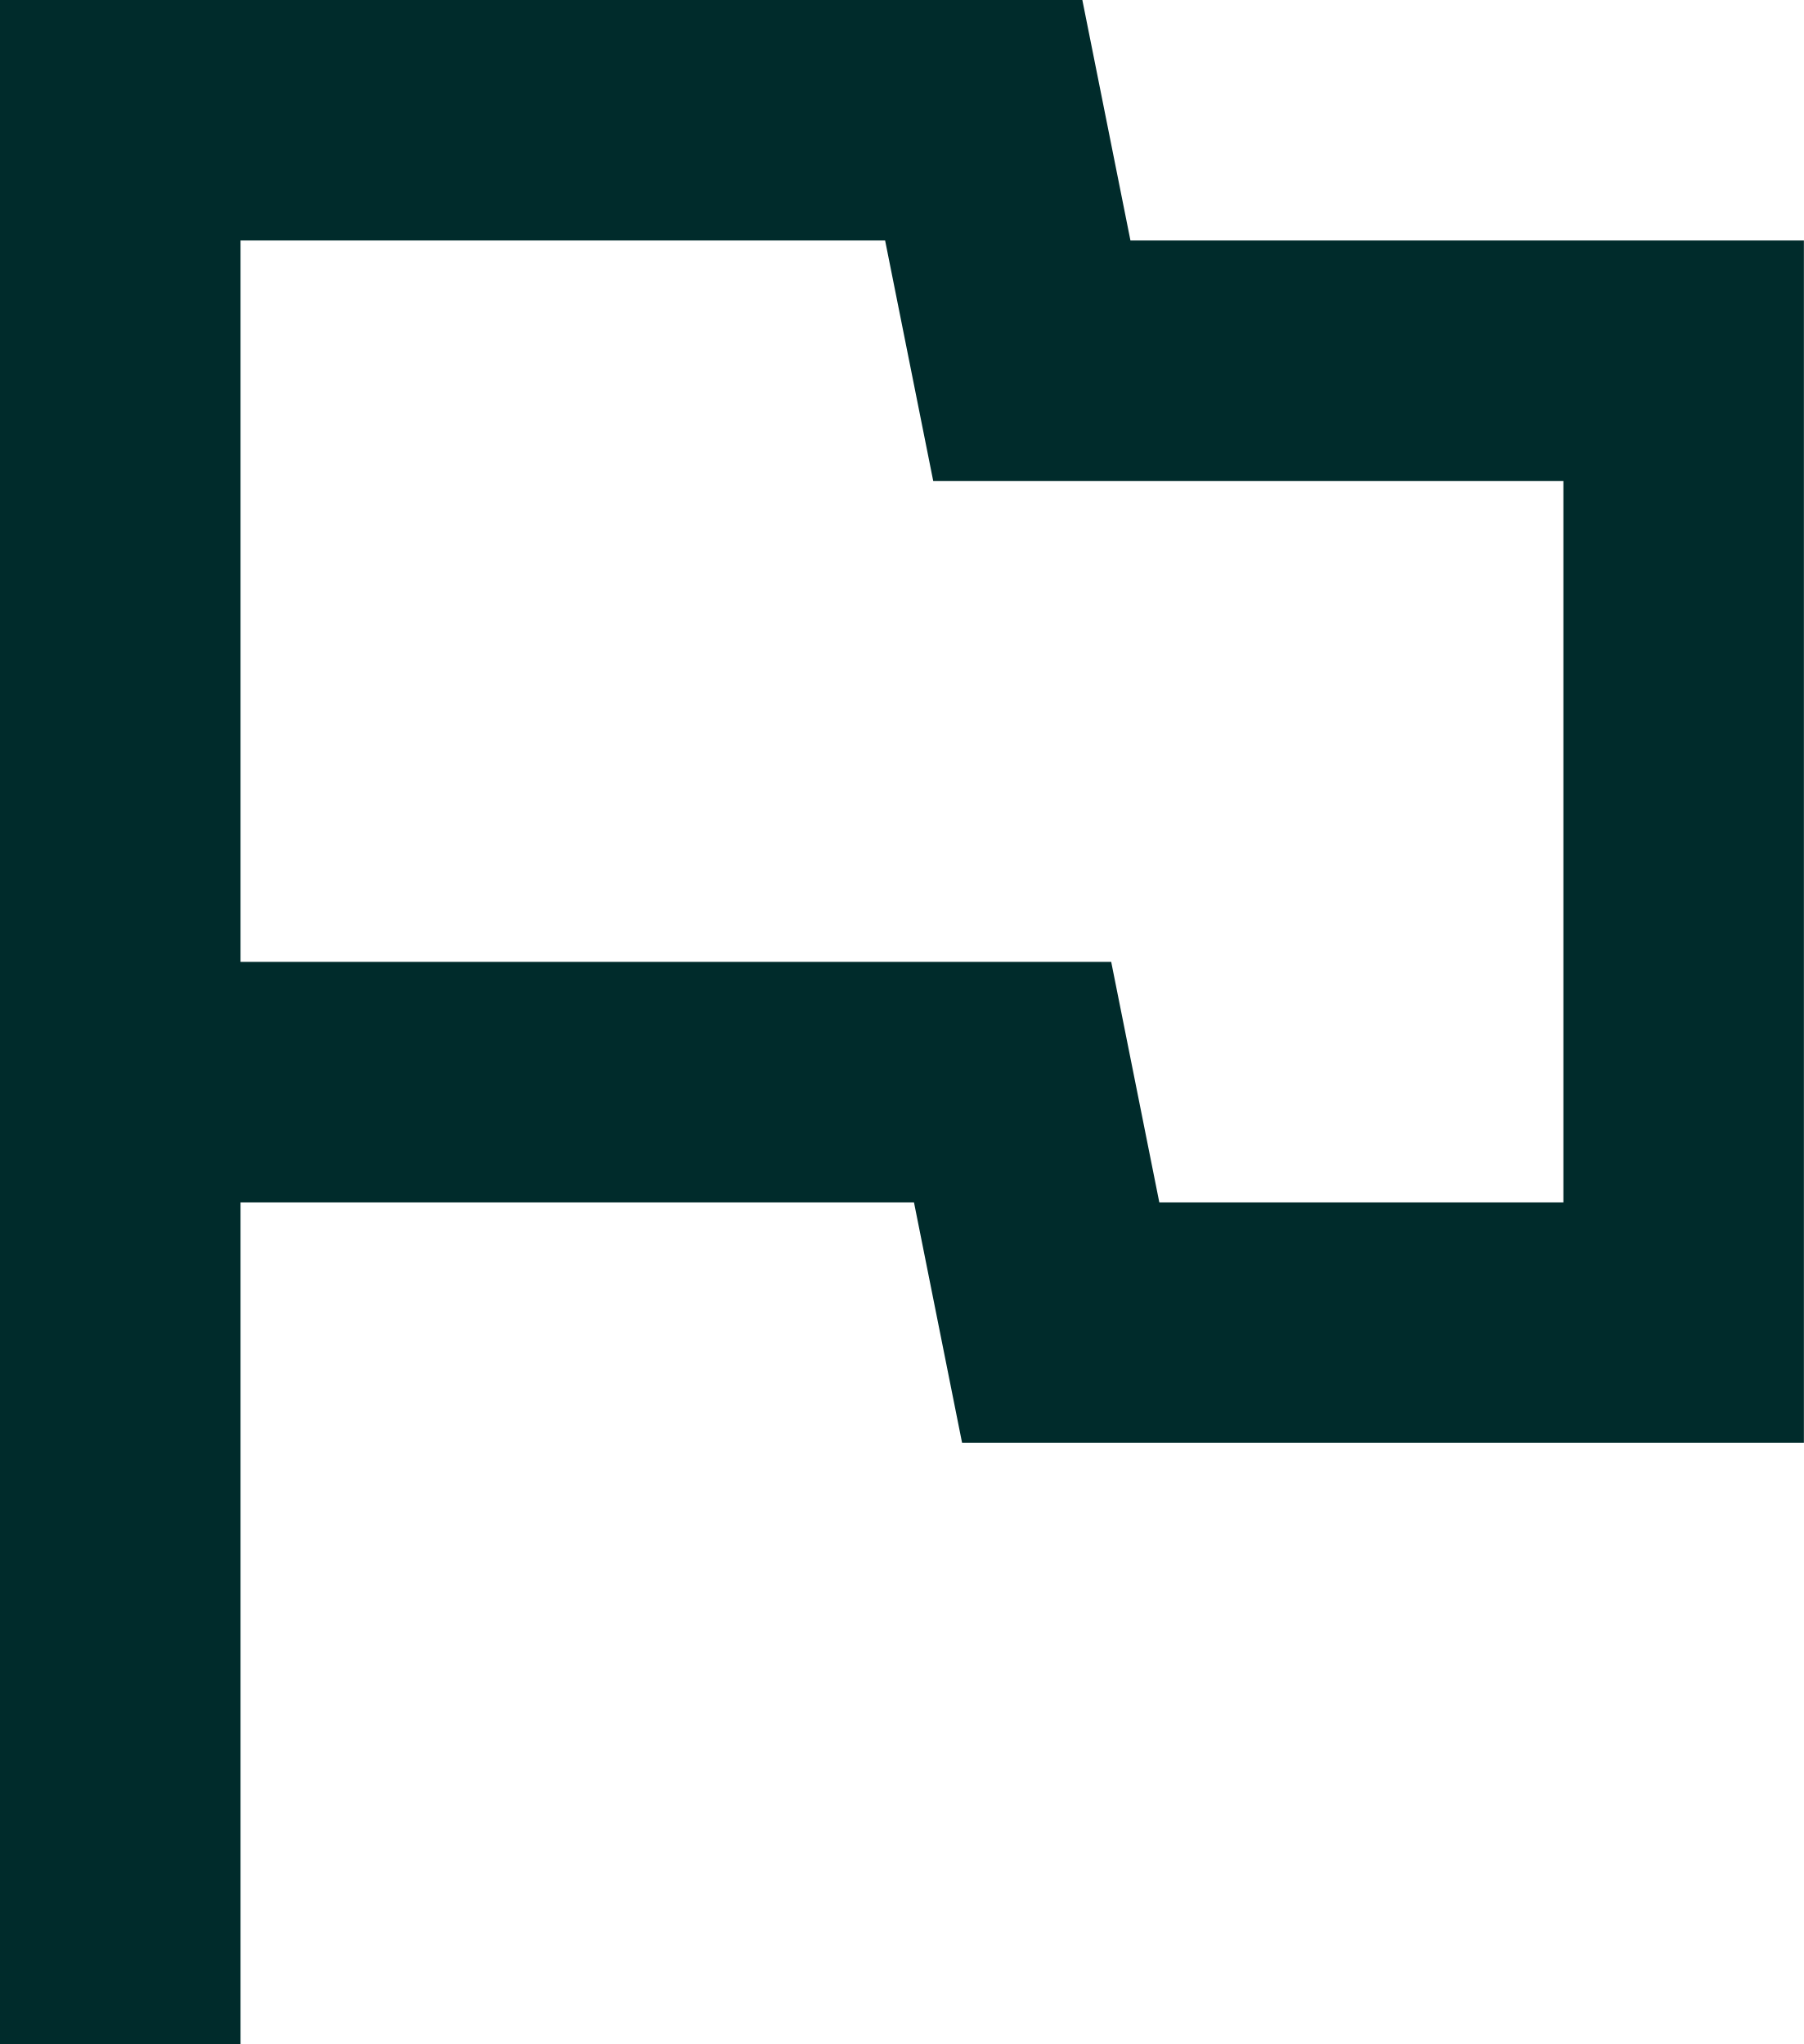
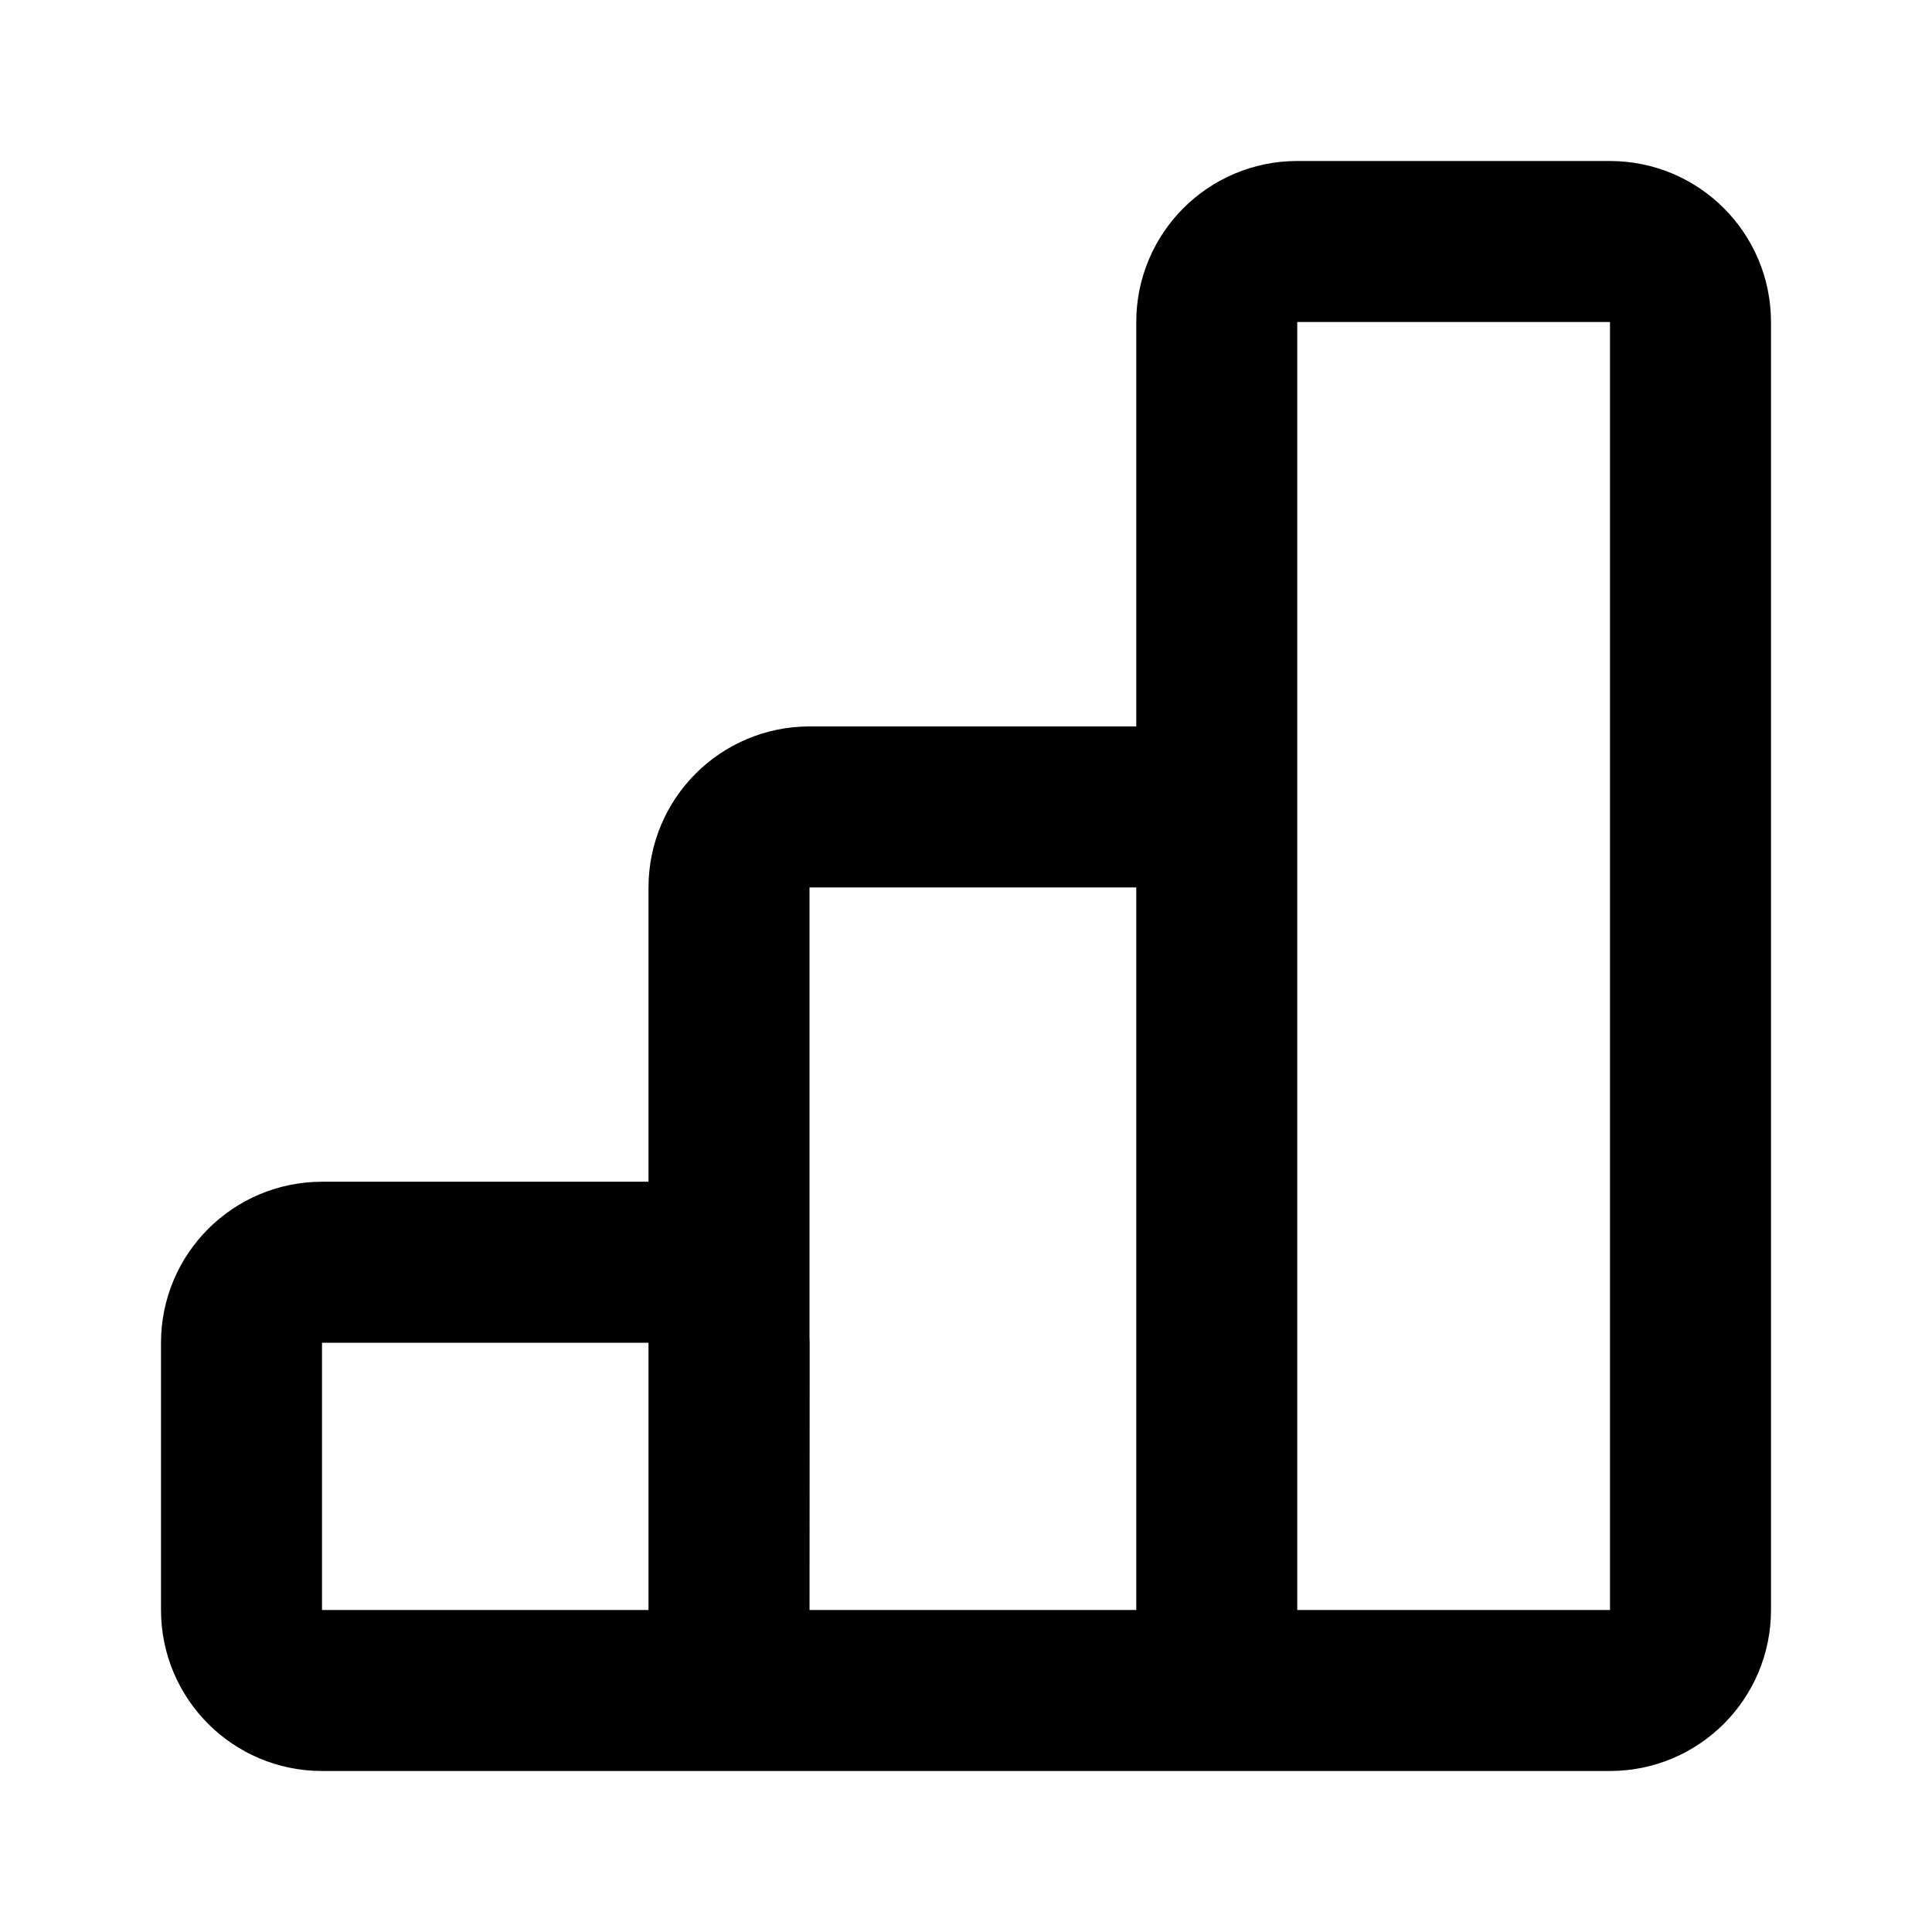
- <svg xmlns="http://www.w3.org/2000/svg" width="15" height="17" viewBox="0 0 15 17" fill="none">
-   <path d="M9.4 2L9 0H0V17H2V10H7.6L8 12H15V2H9.4ZM13 10H9.64L9.24 8H2V2H7.36L7.76 4H13V10Z" fill="#002B2B" />
+ <svg xmlns="http://www.w3.org/2000/svg" width="24" height="24" viewBox="0 0 24 24" fill="none">
+   <path d="M9.056 21V11.024C9.056 10.472 9.504 10.024 10.056 10.024H14.115C14.667 10.024 15.115 10.472 15.115 11.024V21M9.056 21L9.058 16.68C9.058 16.128 8.61 15.68 8.058 15.68H4C3.448 15.68 3 16.128 3 16.68V20C3 20.552 3.448 21 4 21H9.056ZM9.056 21H15.115M15.115 21V4C15.115 3.448 15.562 3 16.115 3H20C20.552 3 21 3.448 21 4V20C21 20.552 20.552 21 20 21H15.115Z" stroke="black" stroke-width="2" stroke-linecap="round" stroke-linejoin="round" />
</svg>
